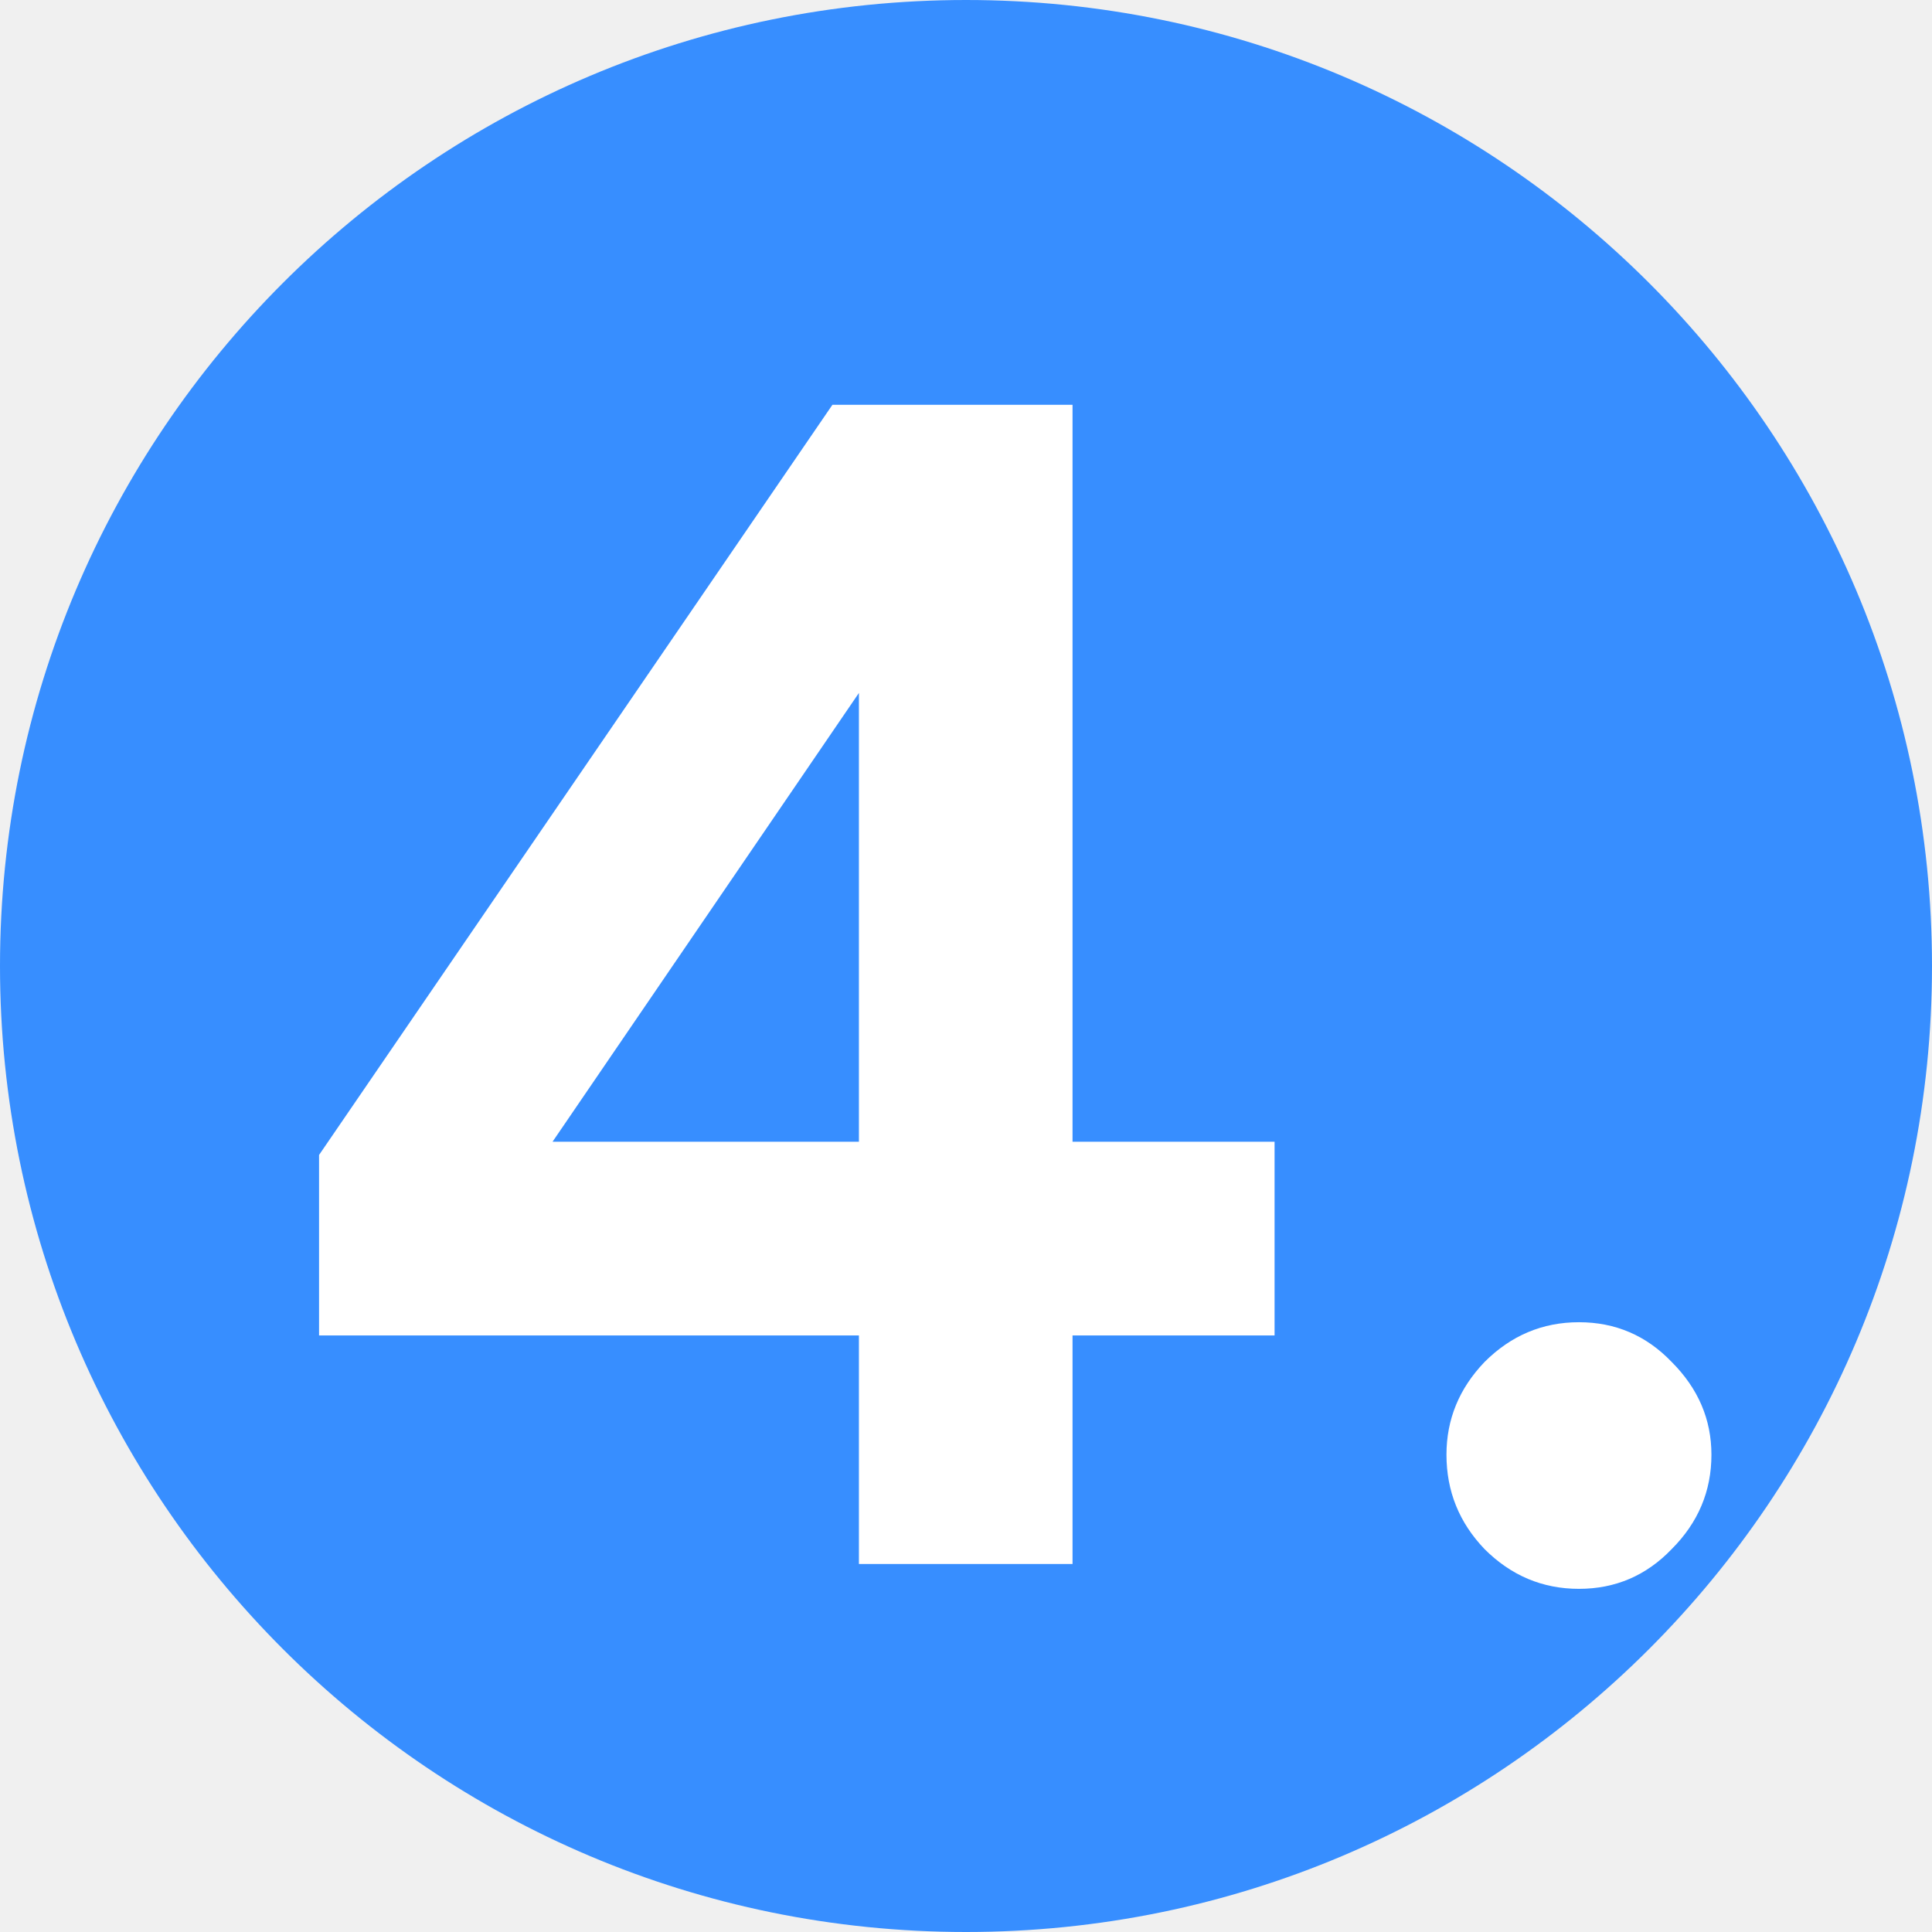
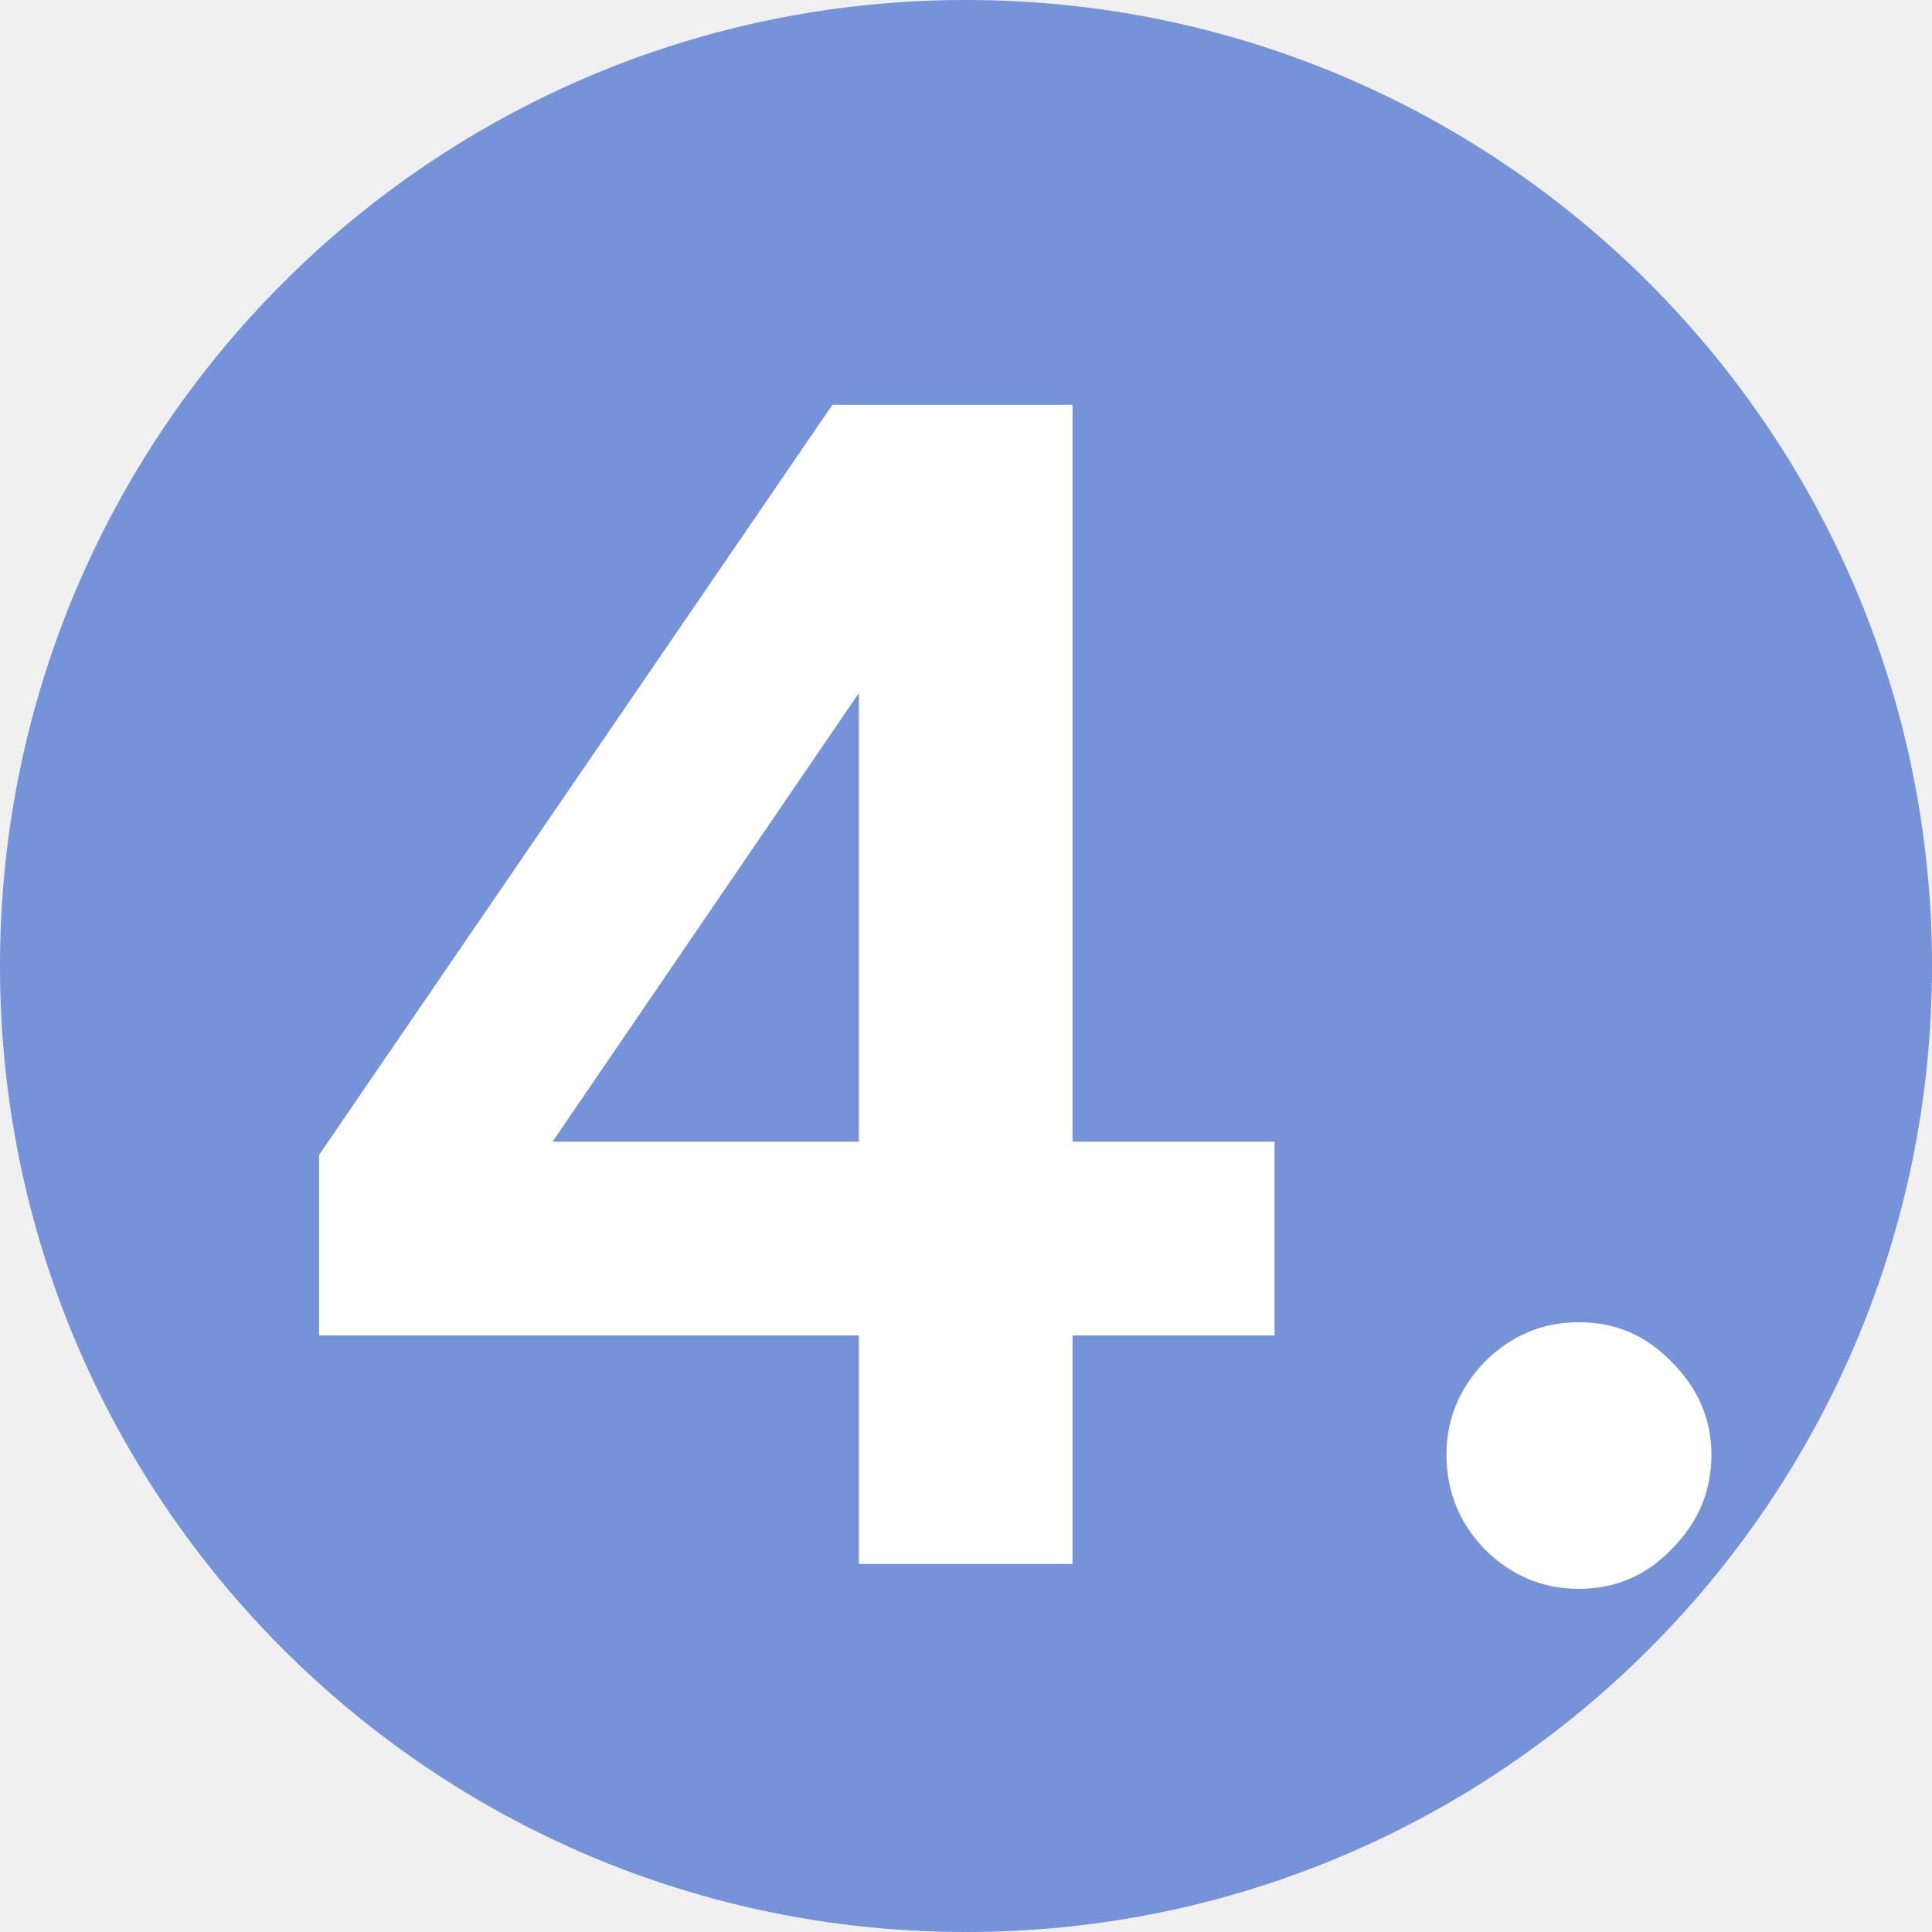
<svg xmlns="http://www.w3.org/2000/svg" width="42" height="42" viewBox="0 0 42 42" fill="none">
-   <circle cx="21" cy="21" r="21" fill="#378EFF" />
+   <circle cx="21" cy="21" r="21" fill="#7692d8" />
  <path d="M18.672 34V29.032H6.936V25.108L18.096 8.8H23.316V24.82H27.708V29.032H23.316V34H18.672ZM12.012 24.82H18.672V15.064L12.012 24.82ZM34.325 34.54C33.533 34.54 32.849 34.252 32.273 33.676C31.721 33.1 31.445 32.416 31.445 31.624C31.445 30.856 31.721 30.184 32.273 29.608C32.849 29.032 33.533 28.744 34.325 28.744C35.117 28.744 35.789 29.032 36.341 29.608C36.917 30.184 37.205 30.856 37.205 31.624C37.205 32.416 36.917 33.1 36.341 33.676C35.789 34.252 35.117 34.54 34.325 34.54Z" fill="white" />
</svg>
